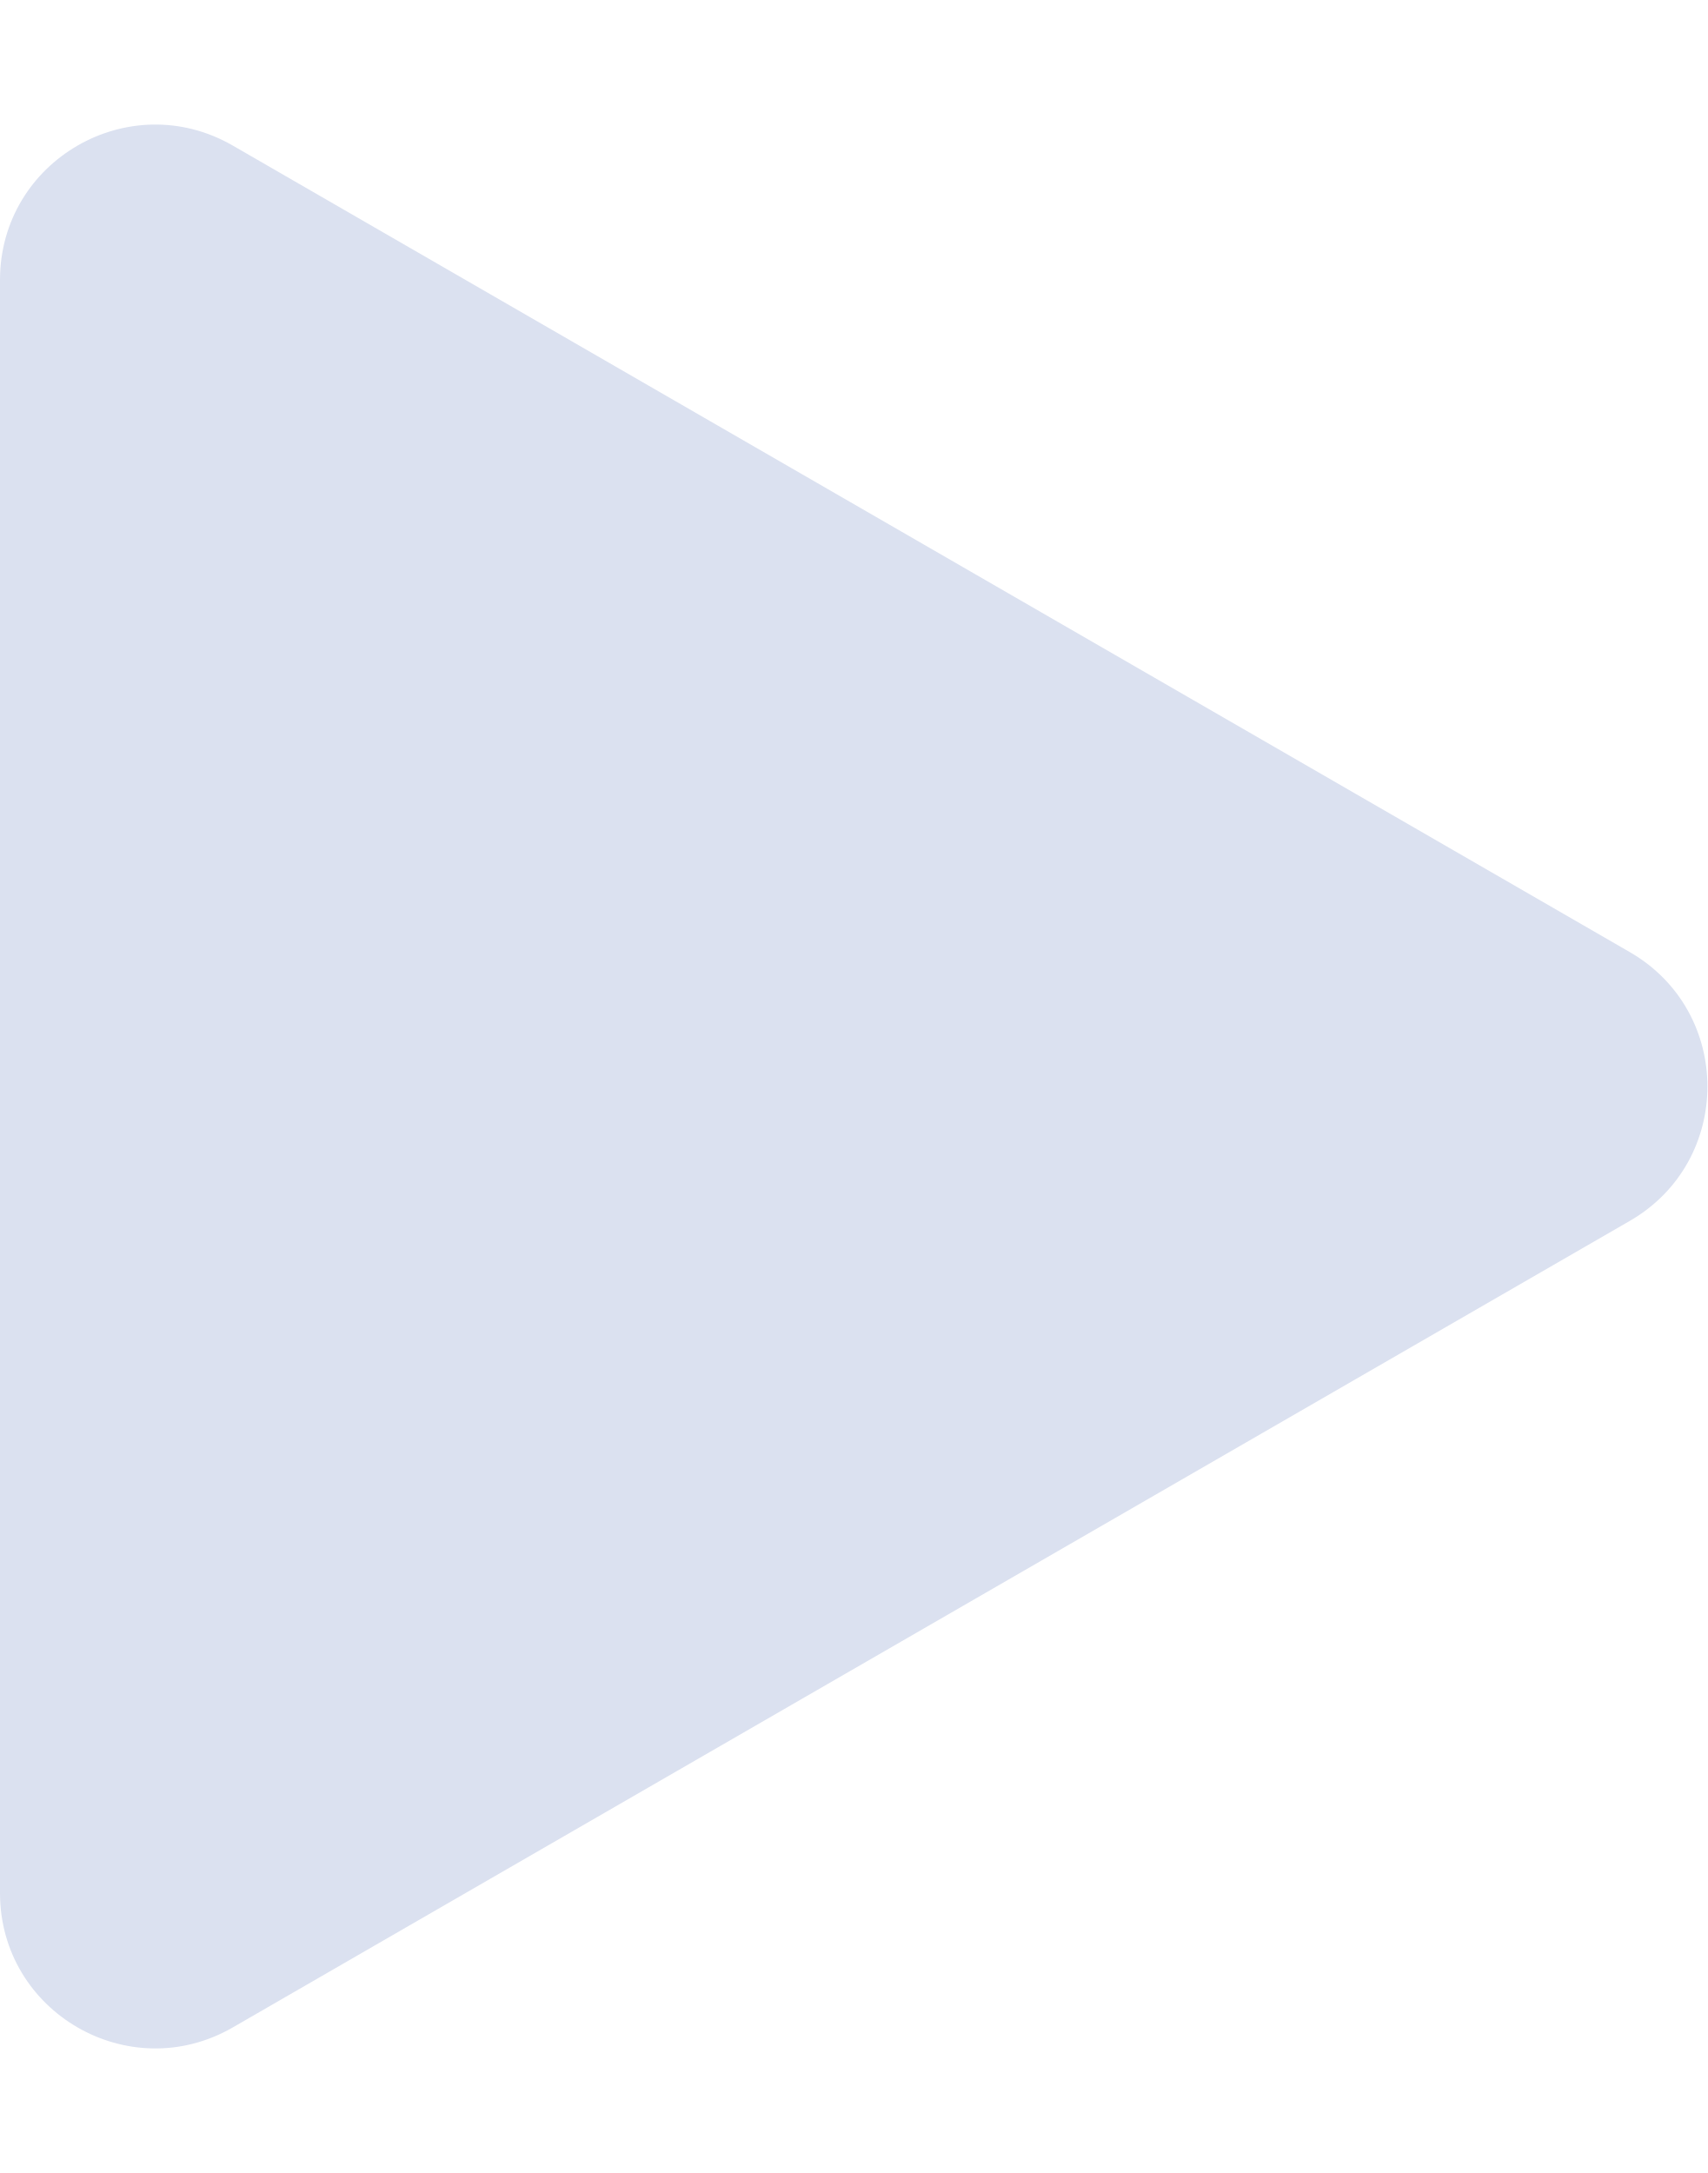
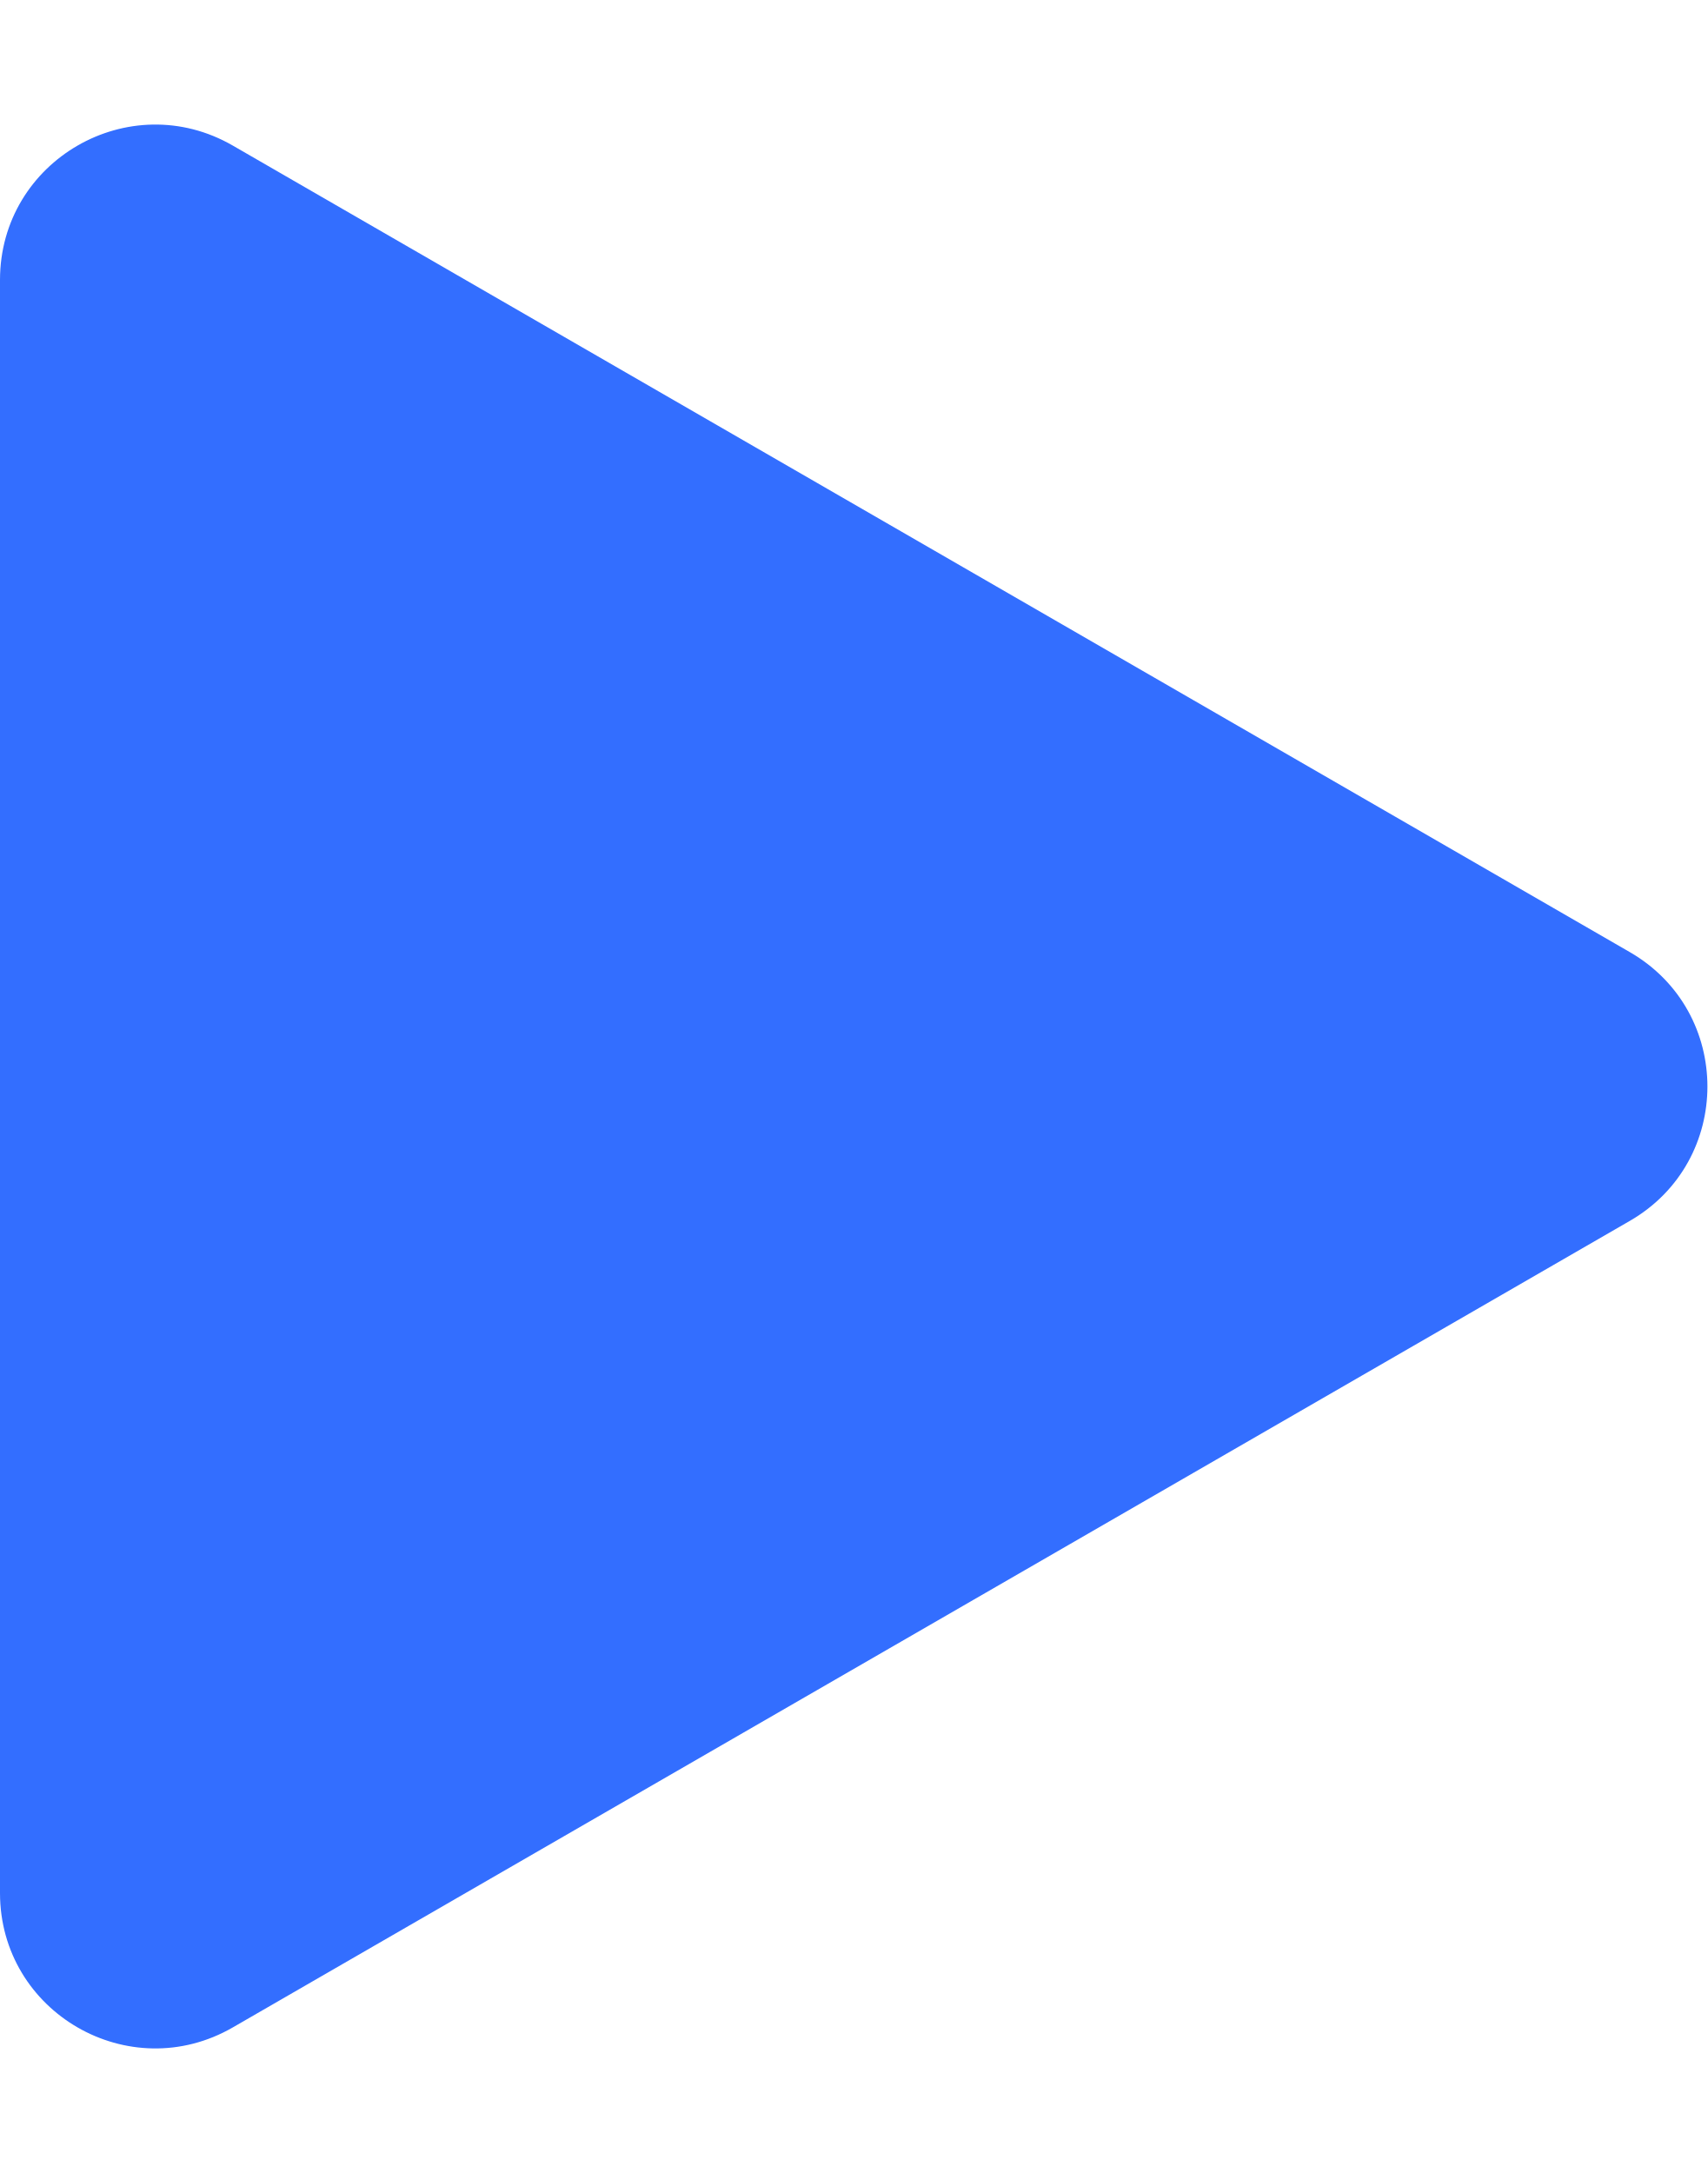
<svg xmlns="http://www.w3.org/2000/svg" width="11" height="14" viewBox="0 0 11 14" fill="none">
-   <path id="Polygon 2" d="M10.5 6.134C11.167 6.519 11.167 7.481 10.5 7.866L1.5 13.062C0.833 13.447 -6.10471e-07 12.966 -5.76822e-07 12.196L-1.2256e-07 1.804C-8.8911e-08 1.034 0.833 0.553 1.5 0.938L10.5 6.134Z" fill="#DBE1F0" />
+   <path id="Polygon 2" d="M10.5 6.134C11.167 6.519 11.167 7.481 10.5 7.866L1.5 13.062C0.833 13.447 -6.10471e-07 12.966 -5.76822e-07 12.196L-1.2256e-07 1.804C-8.8911e-08 1.034 0.833 0.553 1.5 0.938L10.5 6.134Z" fill="#336EFF" />
</svg>
